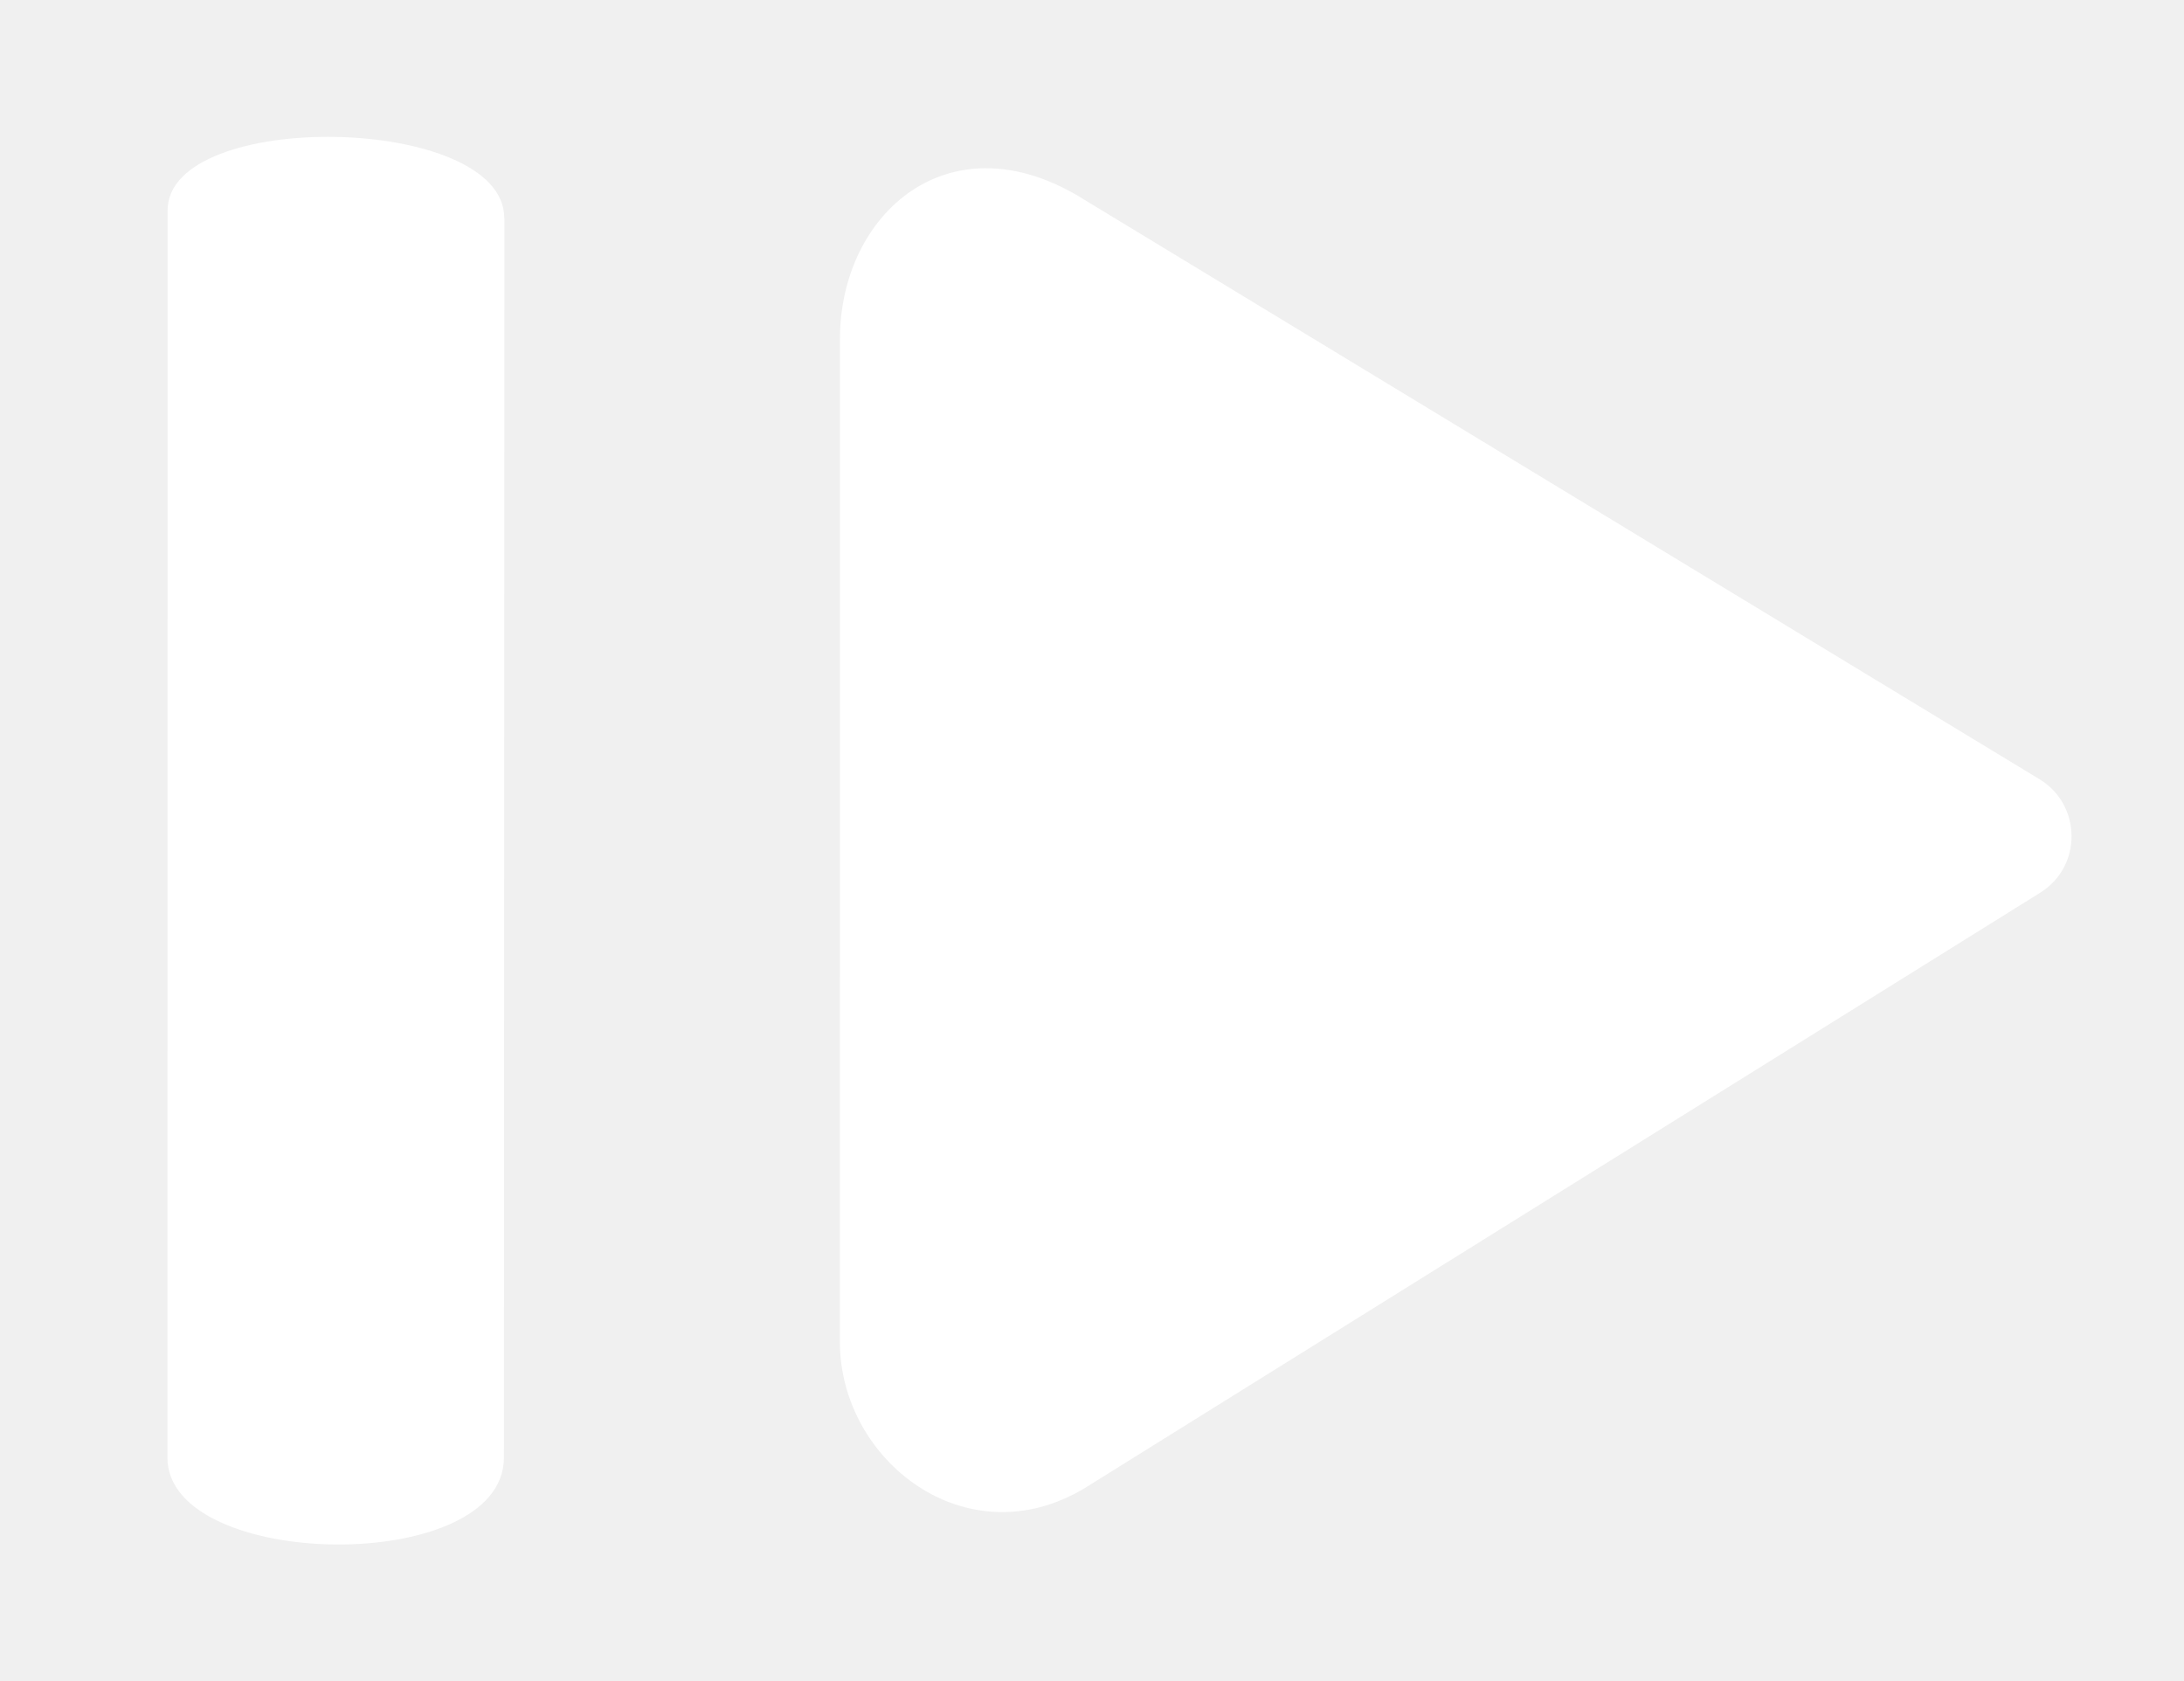
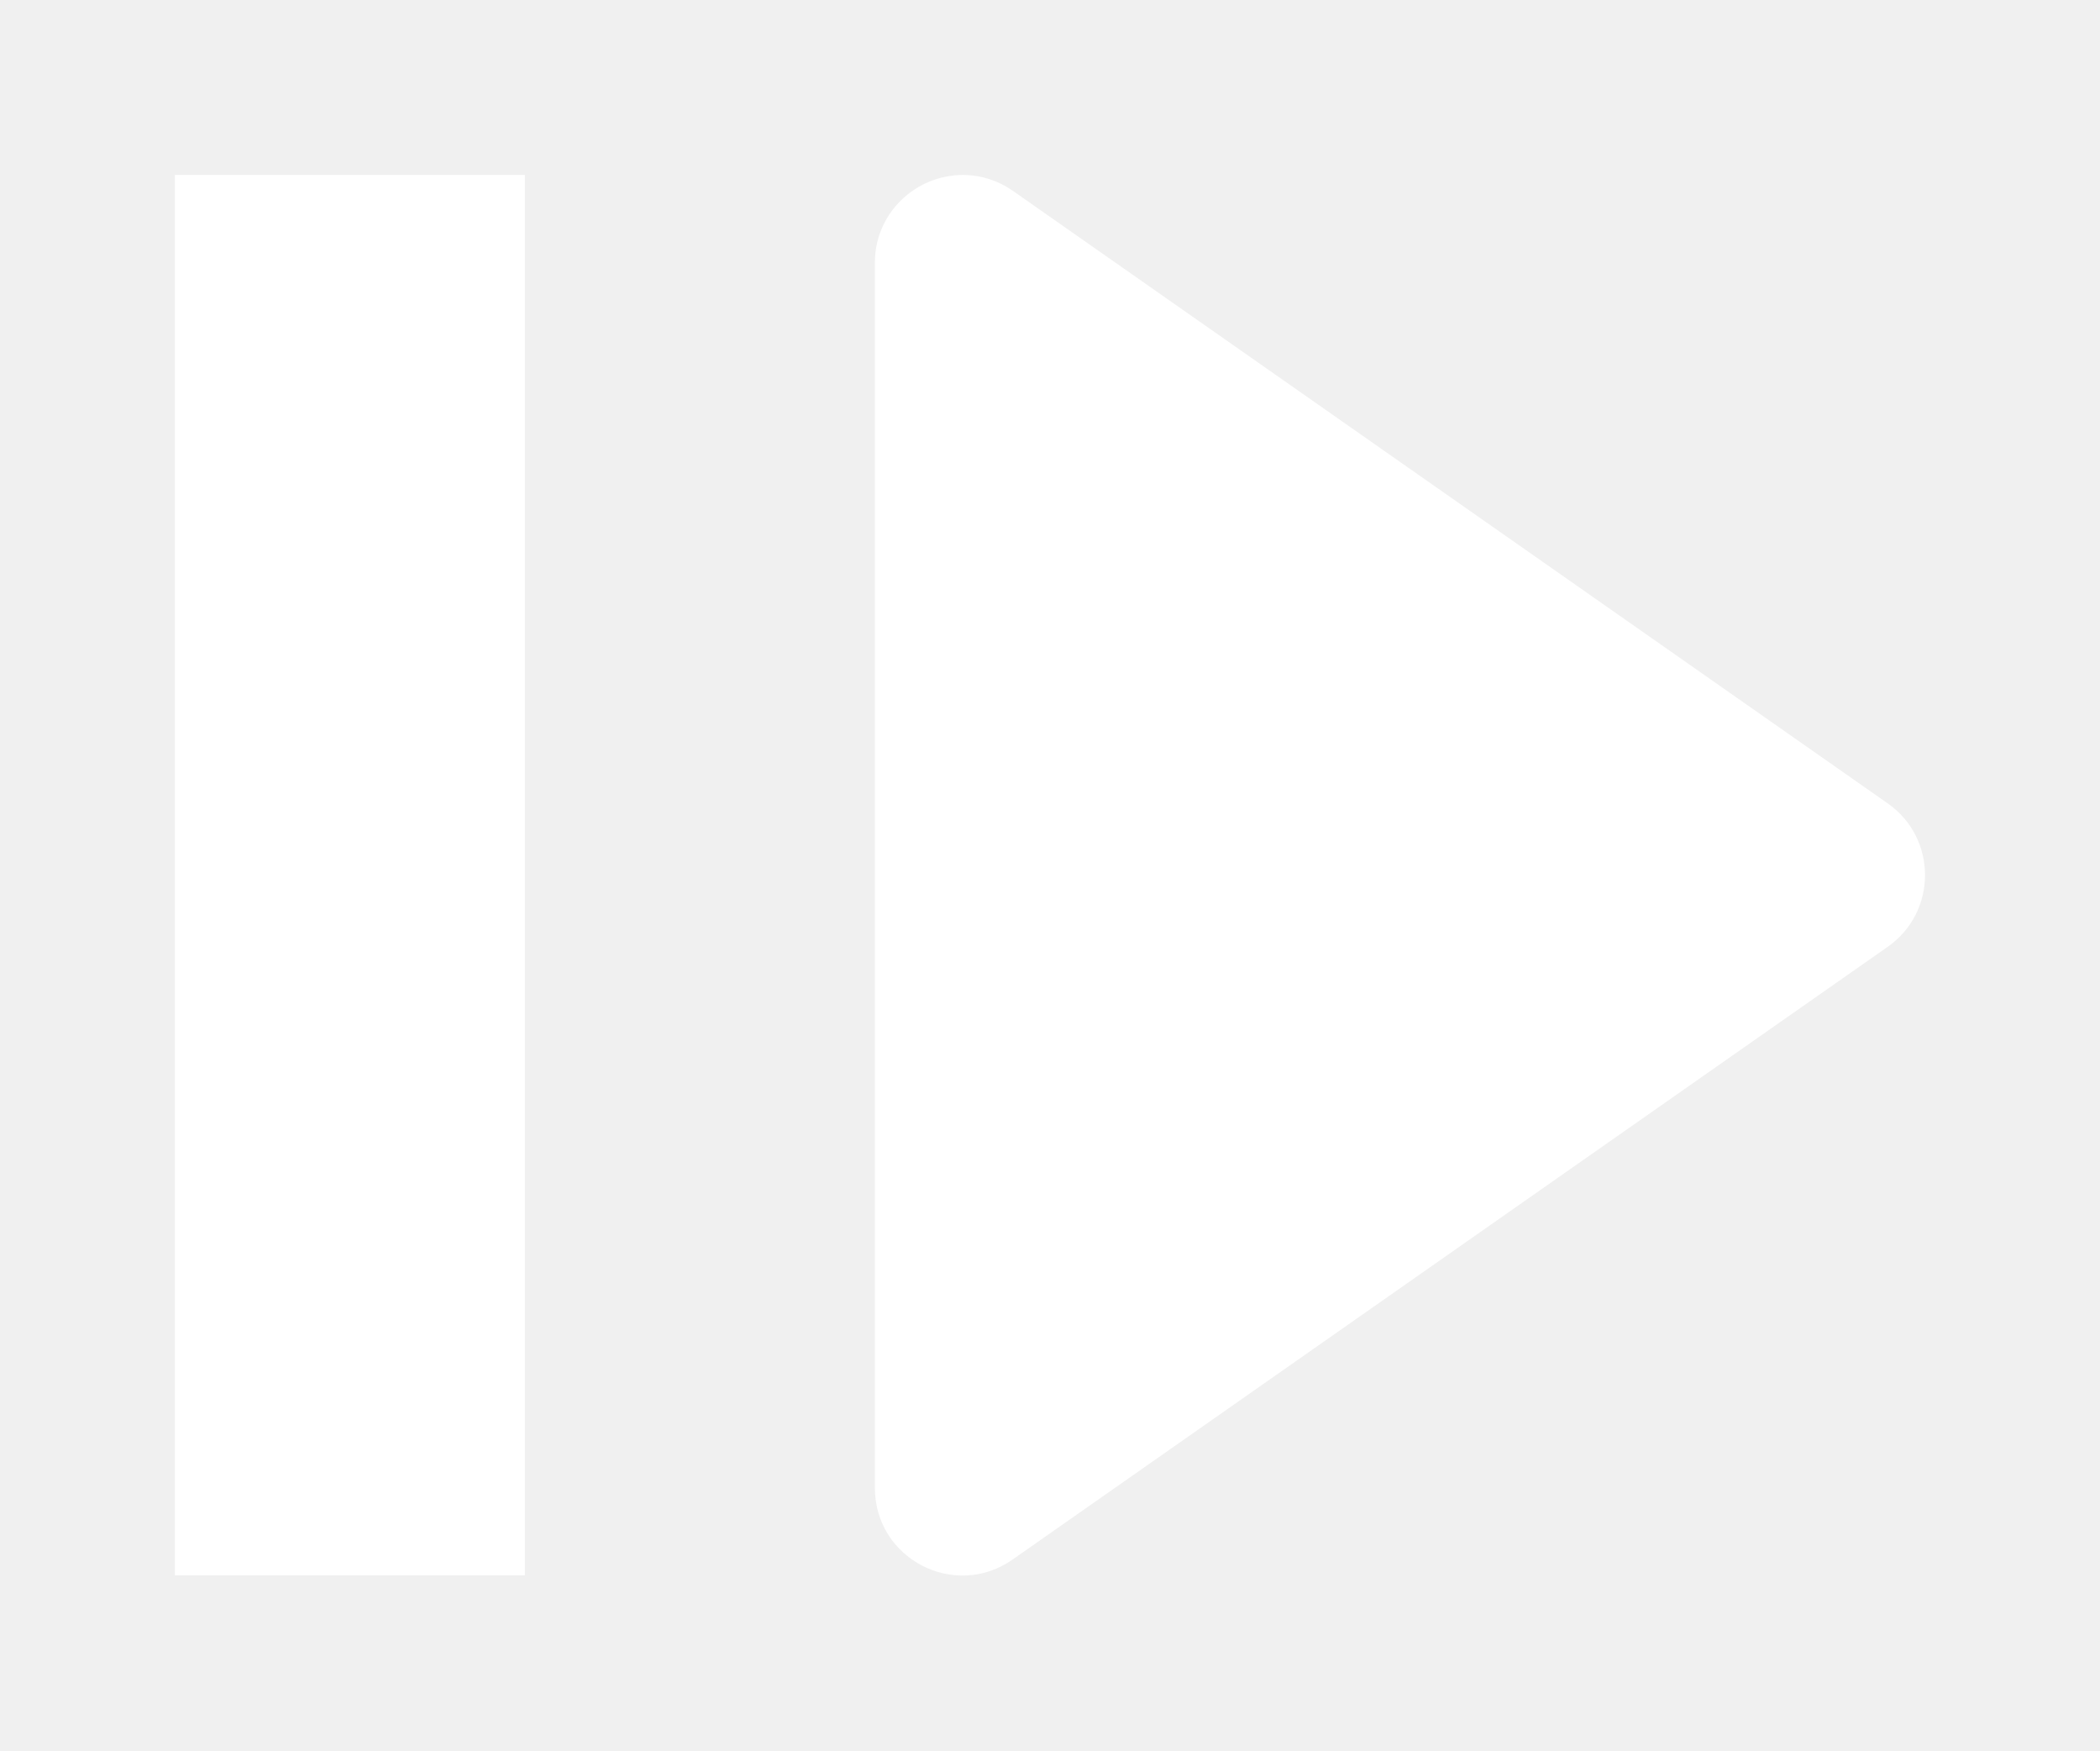
- <svg xmlns="http://www.w3.org/2000/svg" id="svg1" height="1000" viewBox="0 0 1300 1000" width="1300">
-   <g fill="#fff" transform="matrix(-1 0 0 1 1200.79 -1.209235)">
-     <path id="path1-6" d="m59.006 223.31.003 7.377c0.0.706 2.003.674 2.003-0l-.001-7.422c-0-.608-2.004-.575-2.004.045z" fill-rule="evenodd" transform="matrix(100 0 0 100 -5000.063 -22200)" />
-   </g>
+ <svg xmlns="http://www.w3.org/2000/svg" height="1000" viewBox="0 0 1200 1000" width="1200">
  <g fill="#fff">
-     <path id="path1-5-1" d="m499.973 201.809-.043 596.964c.108 70.733 75.451 129.143 145.685 86.947l568.824-354.433c25.225-15.717 24.557-52.339-.364-67.457l-568.275-344.733c-80.017-50.553-145.886 7.765-145.826 82.712z" fill-rule="evenodd" stroke-width="85.852" />
+     <path d="m75.506 203c-.278 0-.506.222-.506.5v7c-.001.405.455.643.787.41l5-3.5c.285-.199.285-.621 0-.82l-5-3.5c-.083-.058-.181-.089-.281-.09zm-4.506 0v8h2v-8z" fill-rule="evenodd" transform="matrix(100 0 0 100 -7000.059 -20200.074)" />
  </g>
</svg>
